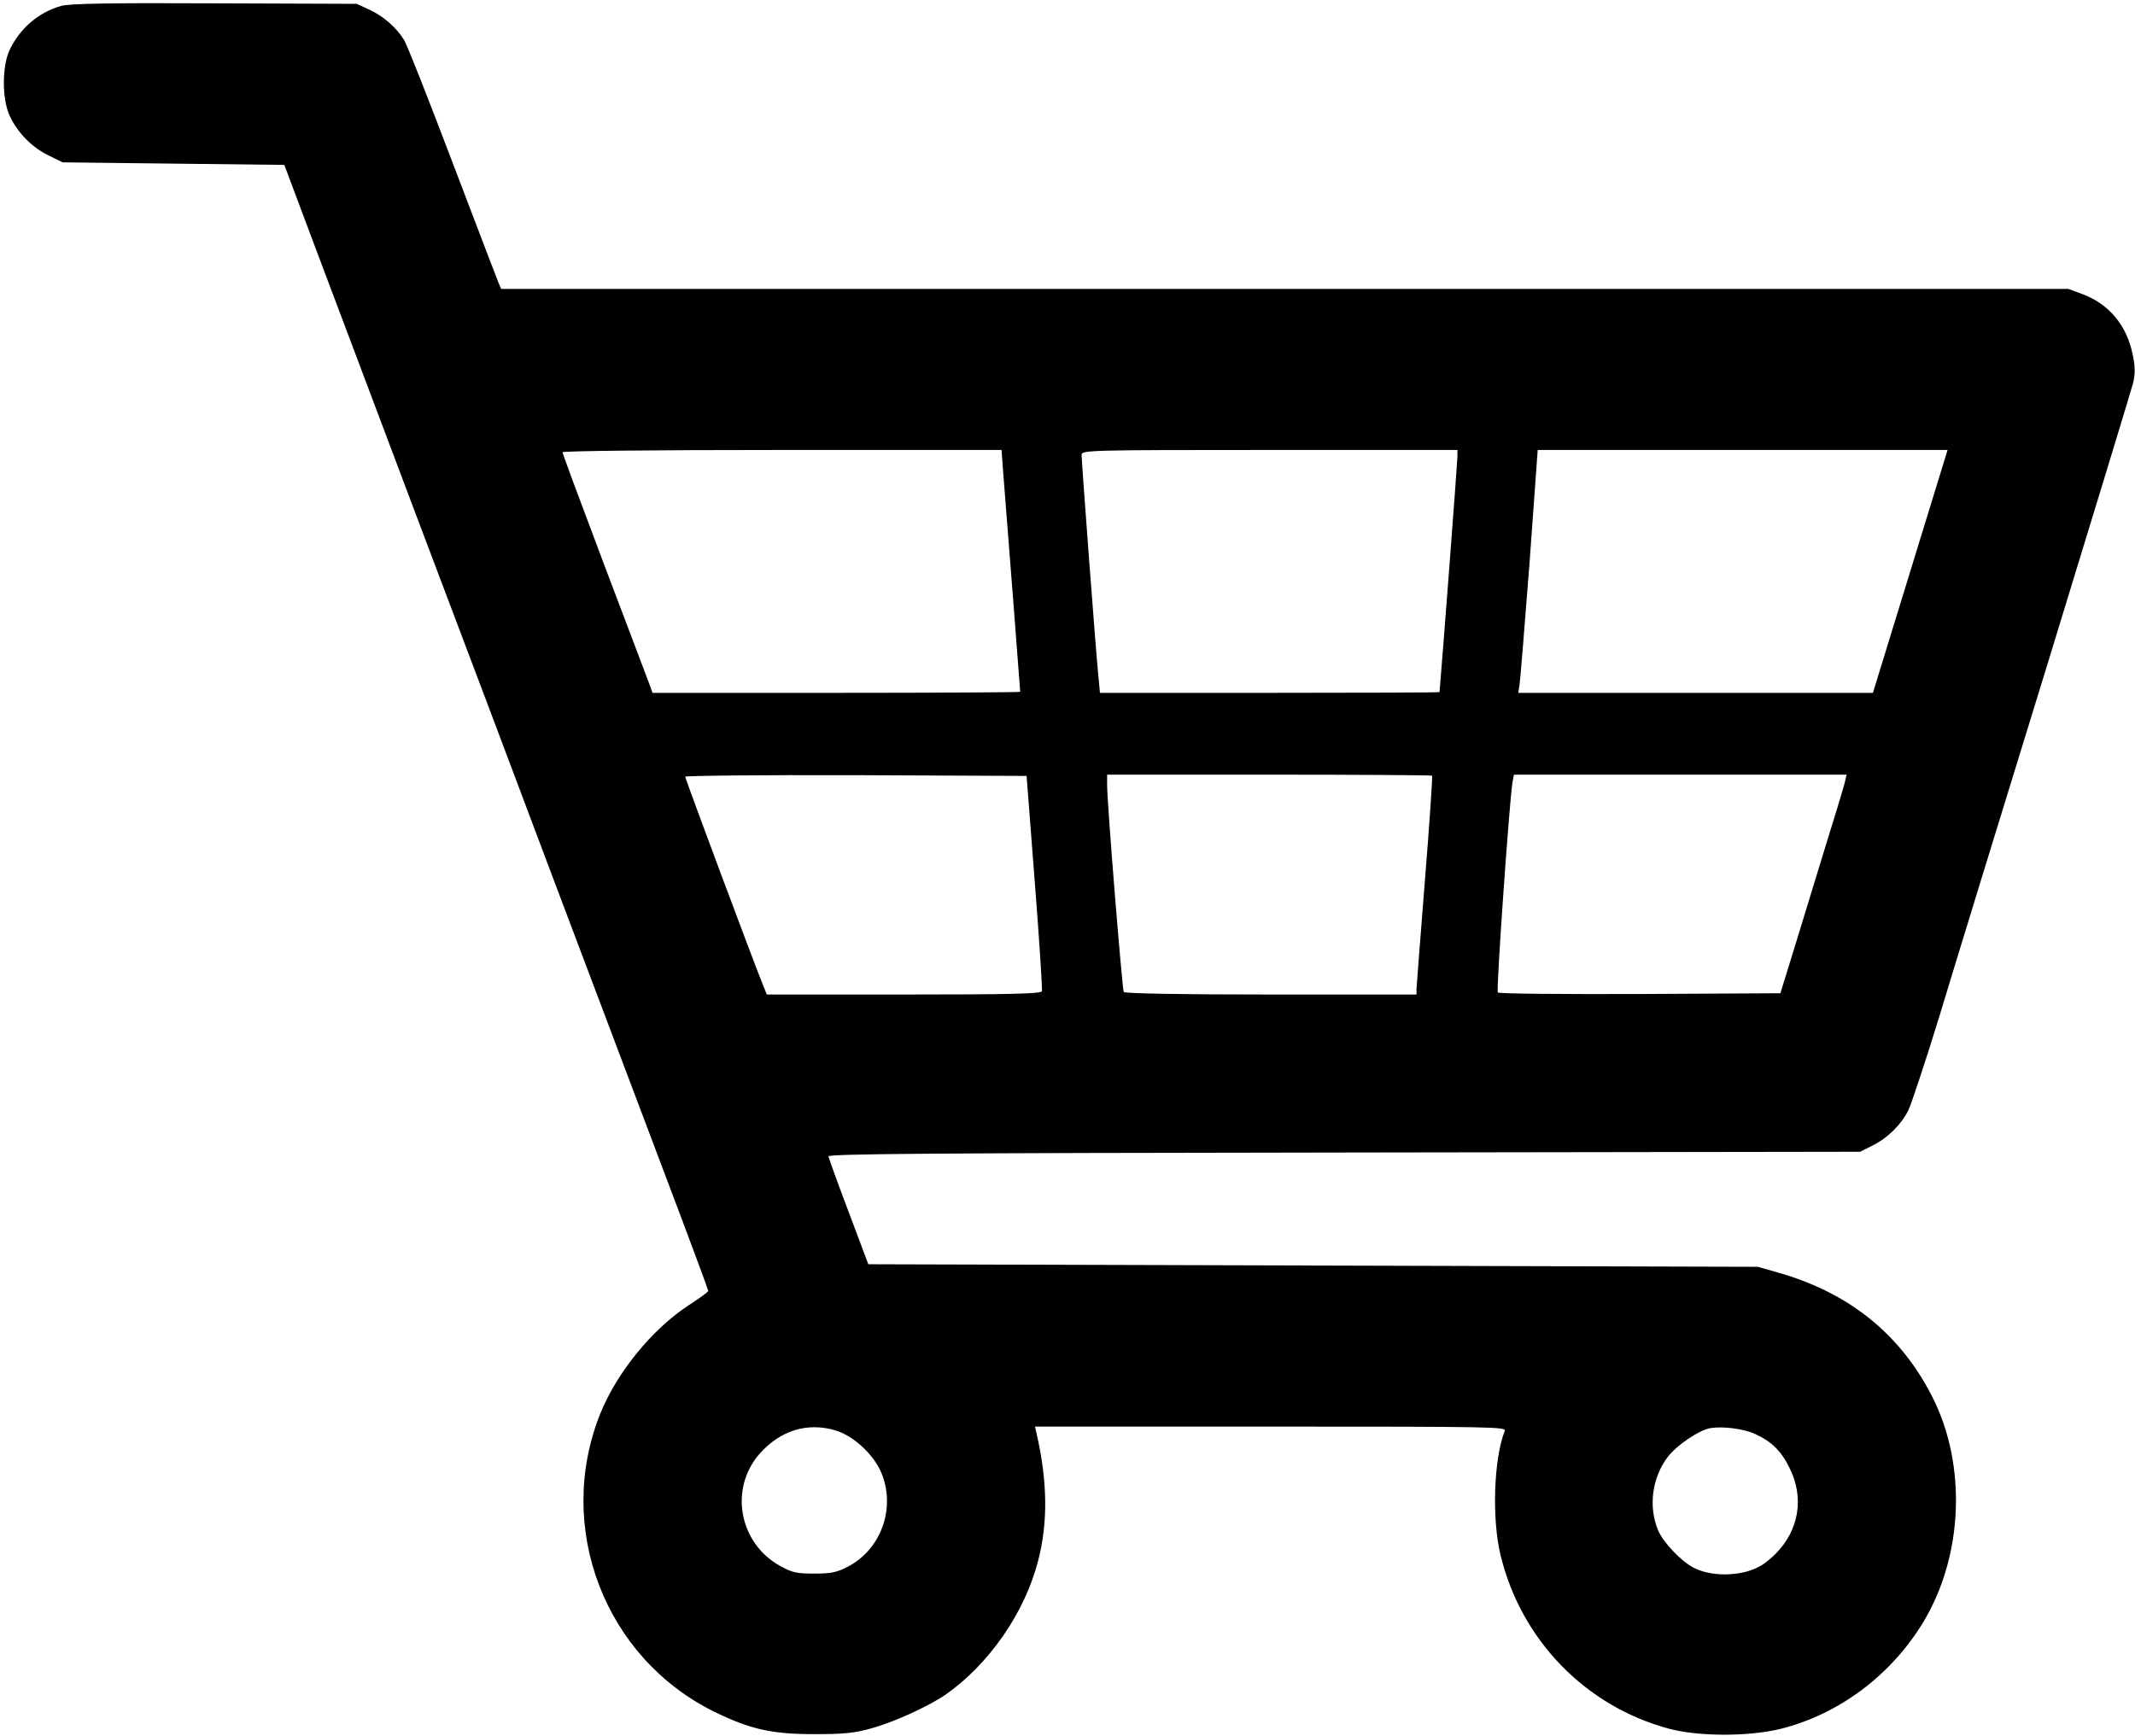
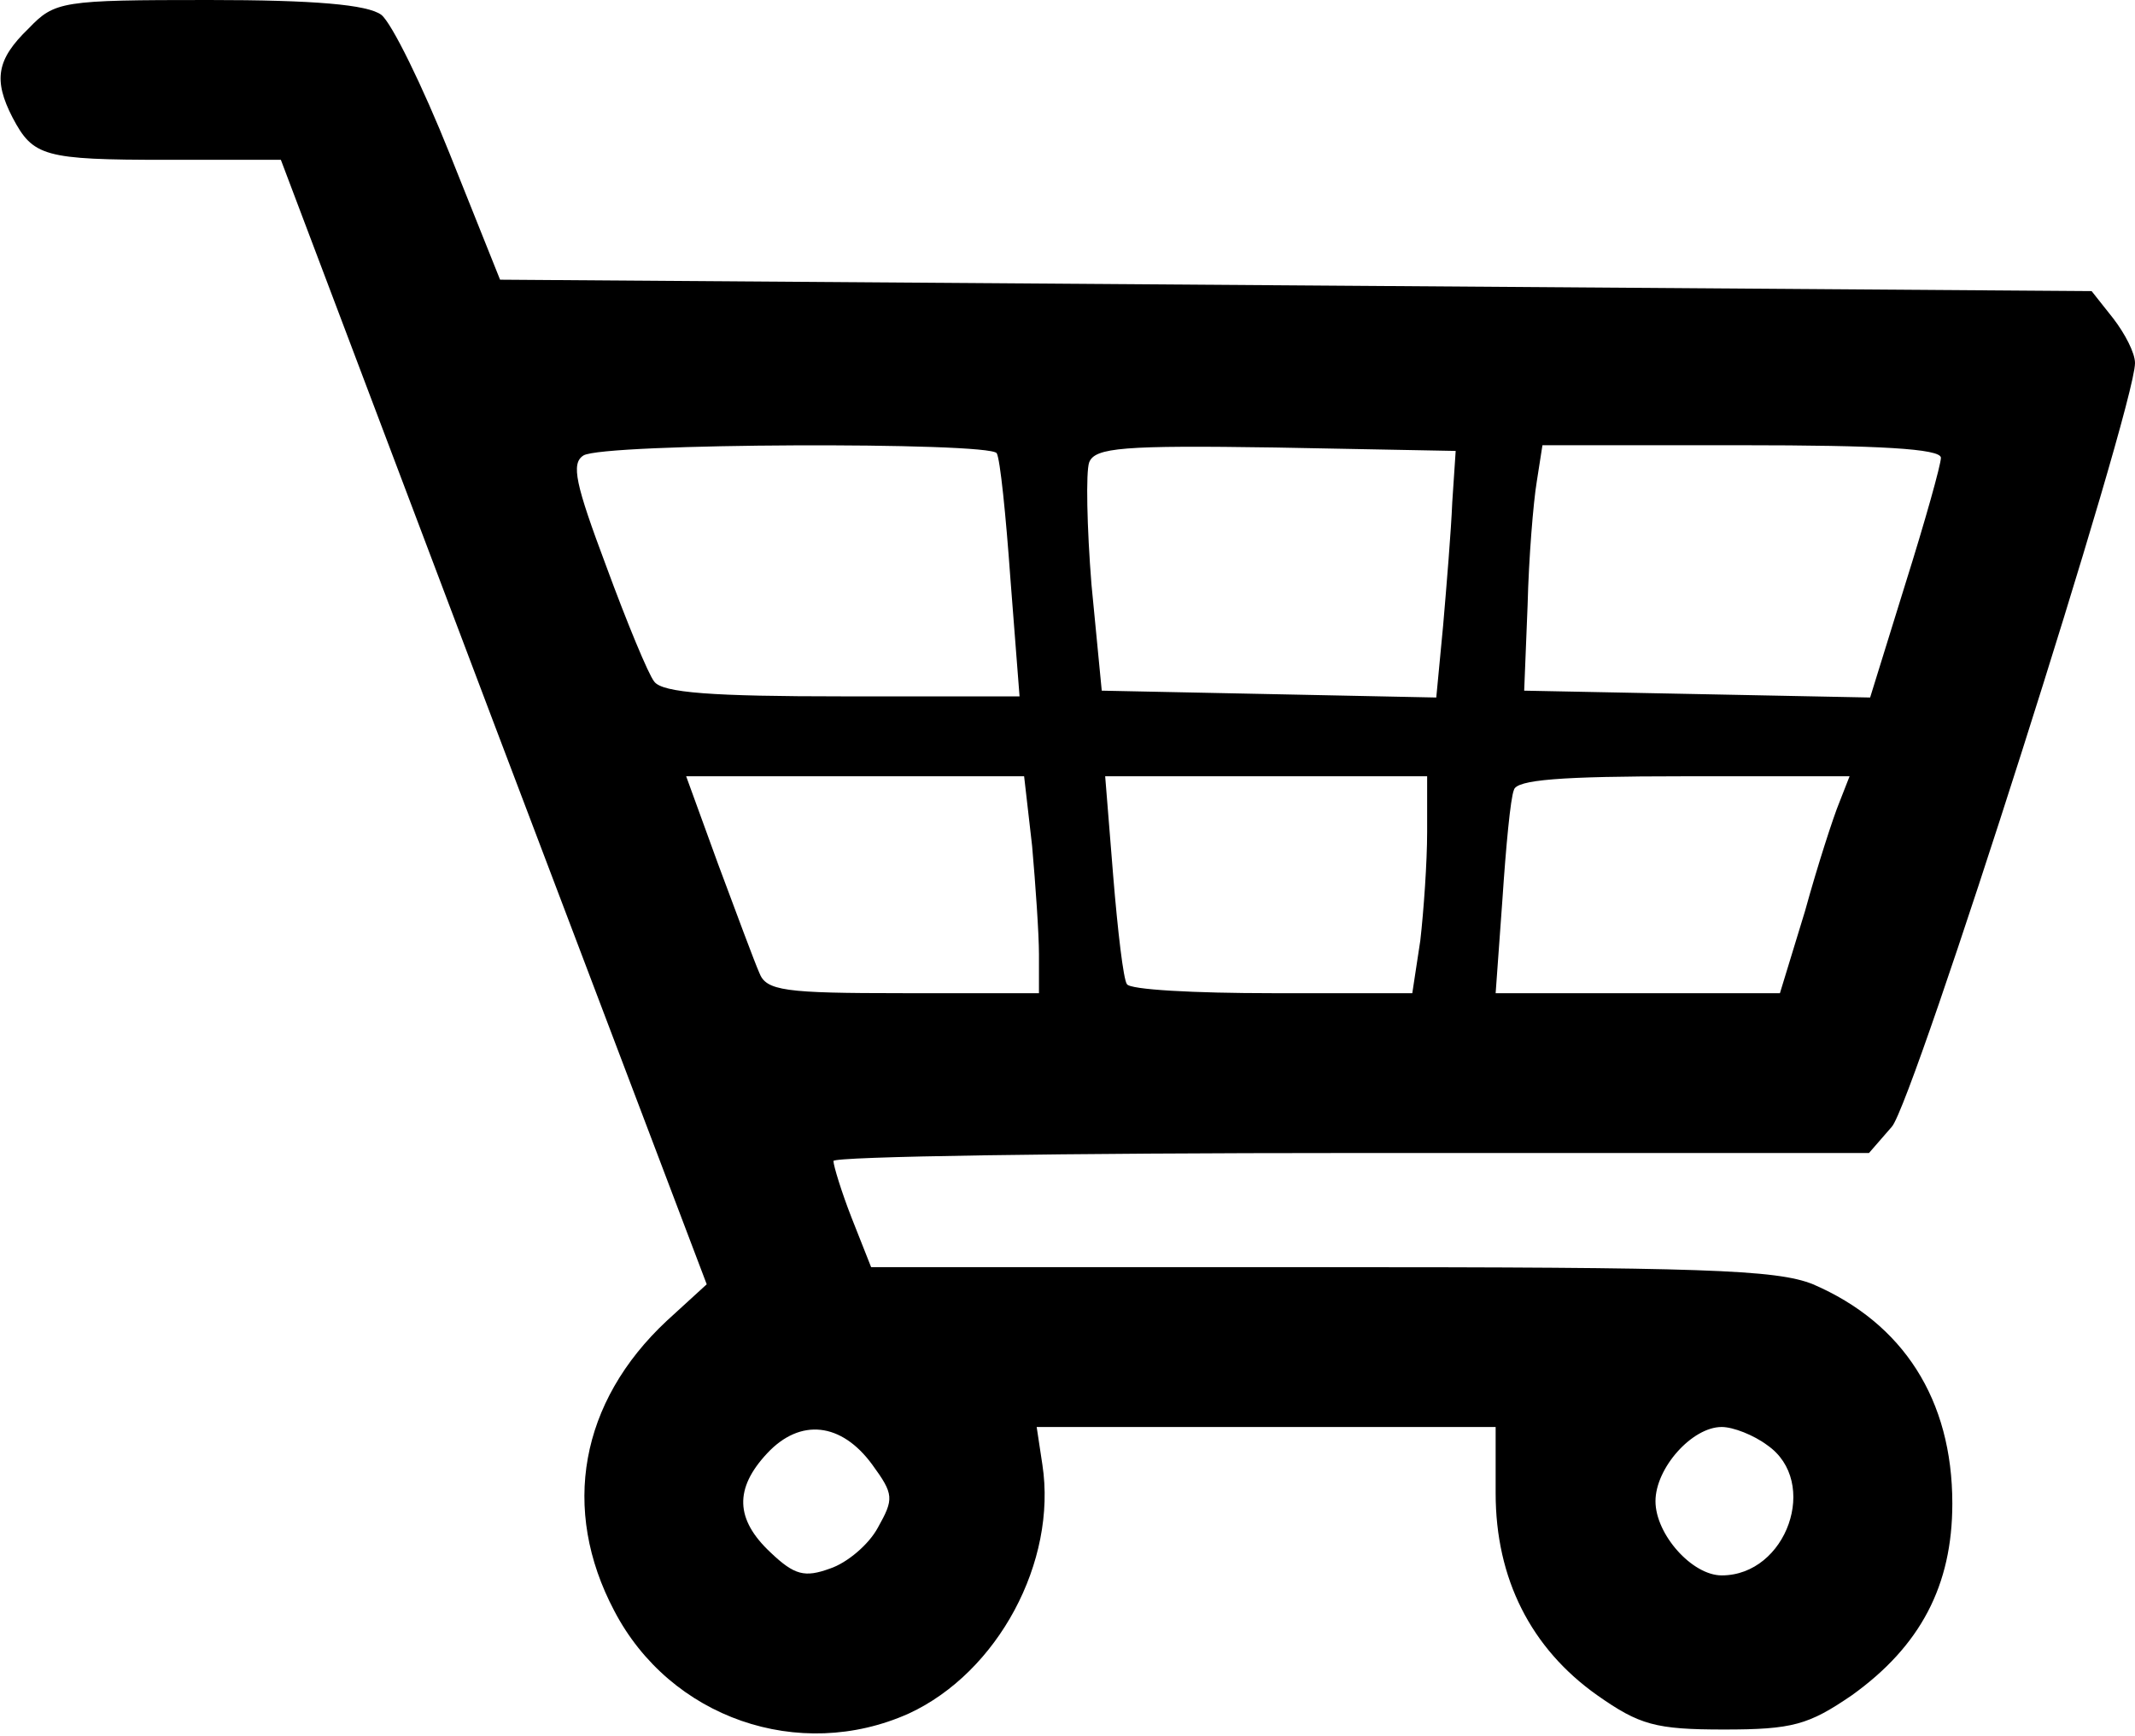
- <svg xmlns="http://www.w3.org/2000/svg" version="1.0" width="835pt" height="679pt" viewBox="0 0 835 679" preserveAspectRatio="xMidYMid meet">
-   <g transform="translate(0,679) scale(0.1,-0.1)" fill="#000000" stroke="none">
-     <path d="M240 6767 c-90 -25 -164 -89 -204 -176 -28 -64 -28 -188 1 -252 30 -66 86 -124 151 -156 l57 -28 433 -5 434 -5 120 -320 c66 -176 249 -660 405 -1075 157 -415 395 -1045 528 -1400 134 -355 325 -860 424 -1123 100 -264 181 -482 181 -486 0 -4 -34 -29 -76 -56 -144 -94 -282 -264 -347 -426 -177 -444 18 -953 446 -1164 141 -69 225 -88 392 -88 112 0 156 4 220 22 89 24 221 84 291 131 170 118 312 321 364 525 39 149 37 311 -6 498 l-6 27 922 0 c874 0 922 -1 915 -17 -43 -109 -51 -345 -16 -487 80 -330 331 -589 656 -677 116 -32 315 -32 440 -1 228 57 433 211 558 419 155 258 169 611 36 876 -125 248 -327 411 -607 490 l-77 22 -1739 5 -1740 5 -77 205 c-43 113 -78 211 -79 217 0 10 417 13 2018 15 l2017 3 46 23 c61 30 114 82 143 140 12 26 67 191 121 367 53 176 243 795 422 1375 178 580 329 1077 336 1103 8 37 8 63 -2 110 -23 114 -92 197 -195 236 l-57 21 -3065 0 -3064 0 -10 23 c-5 12 -86 224 -180 471 -94 248 -179 464 -190 480 -30 49 -81 93 -135 118 l-50 23 -555 2 c-418 2 -566 -1 -600 -10z m3683 -1819 c23 -285 67 -861 67 -864 0 -2 -324 -4 -719 -4 l-719 0 -10 28 c-5 15 -85 224 -176 465 -91 241 -166 443 -166 448 0 5 341 9 859 9 l858 0 6 -82z m1777 55 c0 -19 -58 -782 -70 -920 0 -2 -299 -3 -664 -3 l-664 0 -6 63 c-9 83 -66 844 -66 868 0 18 24 19 735 19 l735 0 0 -27z m1771 -448 l-146 -475 -694 0 -693 0 5 33 c3 17 20 231 39 475 l32 442 802 0 801 0 -146 -475z m-3424 -1215 c18 -228 30 -421 28 -427 -3 -10 -121 -13 -540 -13 l-536 0 -14 35 c-29 69 -305 808 -305 817 0 4 300 7 667 6 l668 -3 32 -415z m1554 416 c2 -3 -10 -186 -28 -408 -18 -222 -32 -413 -33 -425 l0 -23 -569 0 c-355 0 -572 4 -576 10 -6 10 -65 737 -65 808 l0 42 633 0 c349 0 636 -2 638 -4z m1616 -18 c-2 -13 -39 -135 -82 -273 -42 -137 -98 -320 -124 -405 l-48 -155 -548 -3 c-302 -1 -552 1 -557 6 -7 7 45 743 57 820 l6 32 651 0 650 0 -5 -22z m-3949 -2543 c73 -22 154 -99 182 -173 52 -137 -6 -293 -134 -360 -43 -22 -64 -27 -131 -27 -70 0 -87 4 -134 30 -161 89 -200 302 -80 439 81 91 186 124 297 91z m3594 -13 c65 -29 104 -66 137 -134 58 -116 37 -243 -54 -335 -41 -40 -65 -55 -110 -69 -71 -20 -155 -15 -211 14 -48 24 -120 100 -139 146 -39 93 -24 206 38 288 35 45 121 104 166 112 47 8 129 -2 173 -22z" />
+ <svg xmlns="http://www.w3.org/2000/svg" version="1.0" width="187pt" height="152pt" viewBox="0 0 187 152" preserveAspectRatio="xMidYMid meet">
+   <g transform="translate(0,152) scale(0.1,-0.1)" fill="#000000" stroke="none">
+     <path d="M25 1495 c-28 -27 -31 -45 -14 -78 18 -34 27 -37 135 -37 l100 0 186 -492 187 -493 -35 -32 c-76 -71 -93 -165 -46 -254 49 -94 162 -133 258 -90 78 36 130 133 117 218 l-5 33 201 0 201 0 0 -58 c0 -75 31 -136 89 -177 37 -26 51 -30 111 -30 60 0 74 4 112 30 60 43 88 96 88 168 0 91 -43 158 -122 192 -32 13 -98 15 -431 15 l-394 0 -17 43 c-9 23 -16 46 -16 50 0 4 204 7 453 7 l454 0 20 23 c19 21 213 630 213 669 0 9 -9 26 -19 39 l-19 24 -697 5 -697 5 -44 110 c-24 60 -51 115 -60 122 -12 9 -59 13 -151 13 -129 0 -135 -1 -158 -25z m848 -372 c3 -5 8 -54 12 -110 l8 -103 -155 0 c-113 0 -158 3 -165 13 -5 6 -24 52 -42 101 -27 72 -31 90 -20 97 17 11 356 12 362 2z m399 -43 c-1 -25 -5 -73 -8 -108 l-6 -63 -146 3 -147 3 -9 93 c-4 50 -5 99 -2 107 5 13 30 15 163 13 l158 -3 -3 -45z m428 39 c0 -6 -14 -56 -31 -110 l-31 -100 -151 3 -152 3 3 75 c1 41 5 90 8 108 l5 32 174 0 c120 0 175 -3 175 -11z m-796 -340 c3 -34 6 -77 6 -95 l0 -34 -119 0 c-104 0 -120 2 -126 18 -4 9 -20 52 -36 95 l-28 77 148 0 148 0 7 -61z m346 12 c0 -26 -3 -69 -6 -95 l-7 -46 -123 0 c-67 0 -125 3 -127 8 -3 4 -8 46 -12 95 l-7 87 141 0 141 0 0 -49z m361 26 c-5 -12 -19 -55 -30 -95 l-22 -72 -125 0 -124 0 6 83 c3 45 7 88 10 95 2 9 41 12 148 12 l146 0 -9 -23z m-847 -580 c19 -26 19 -30 5 -55 -8 -15 -27 -31 -42 -36 -22 -8 -31 -6 -52 14 -31 29 -32 56 -3 87 29 31 65 27 92 -10z m784 17 c46 -32 17 -114 -40 -114 -26 0 -58 36 -58 65 0 29 32 65 58 65 10 0 28 -7 40 -16z" />
  </g>
</svg>
